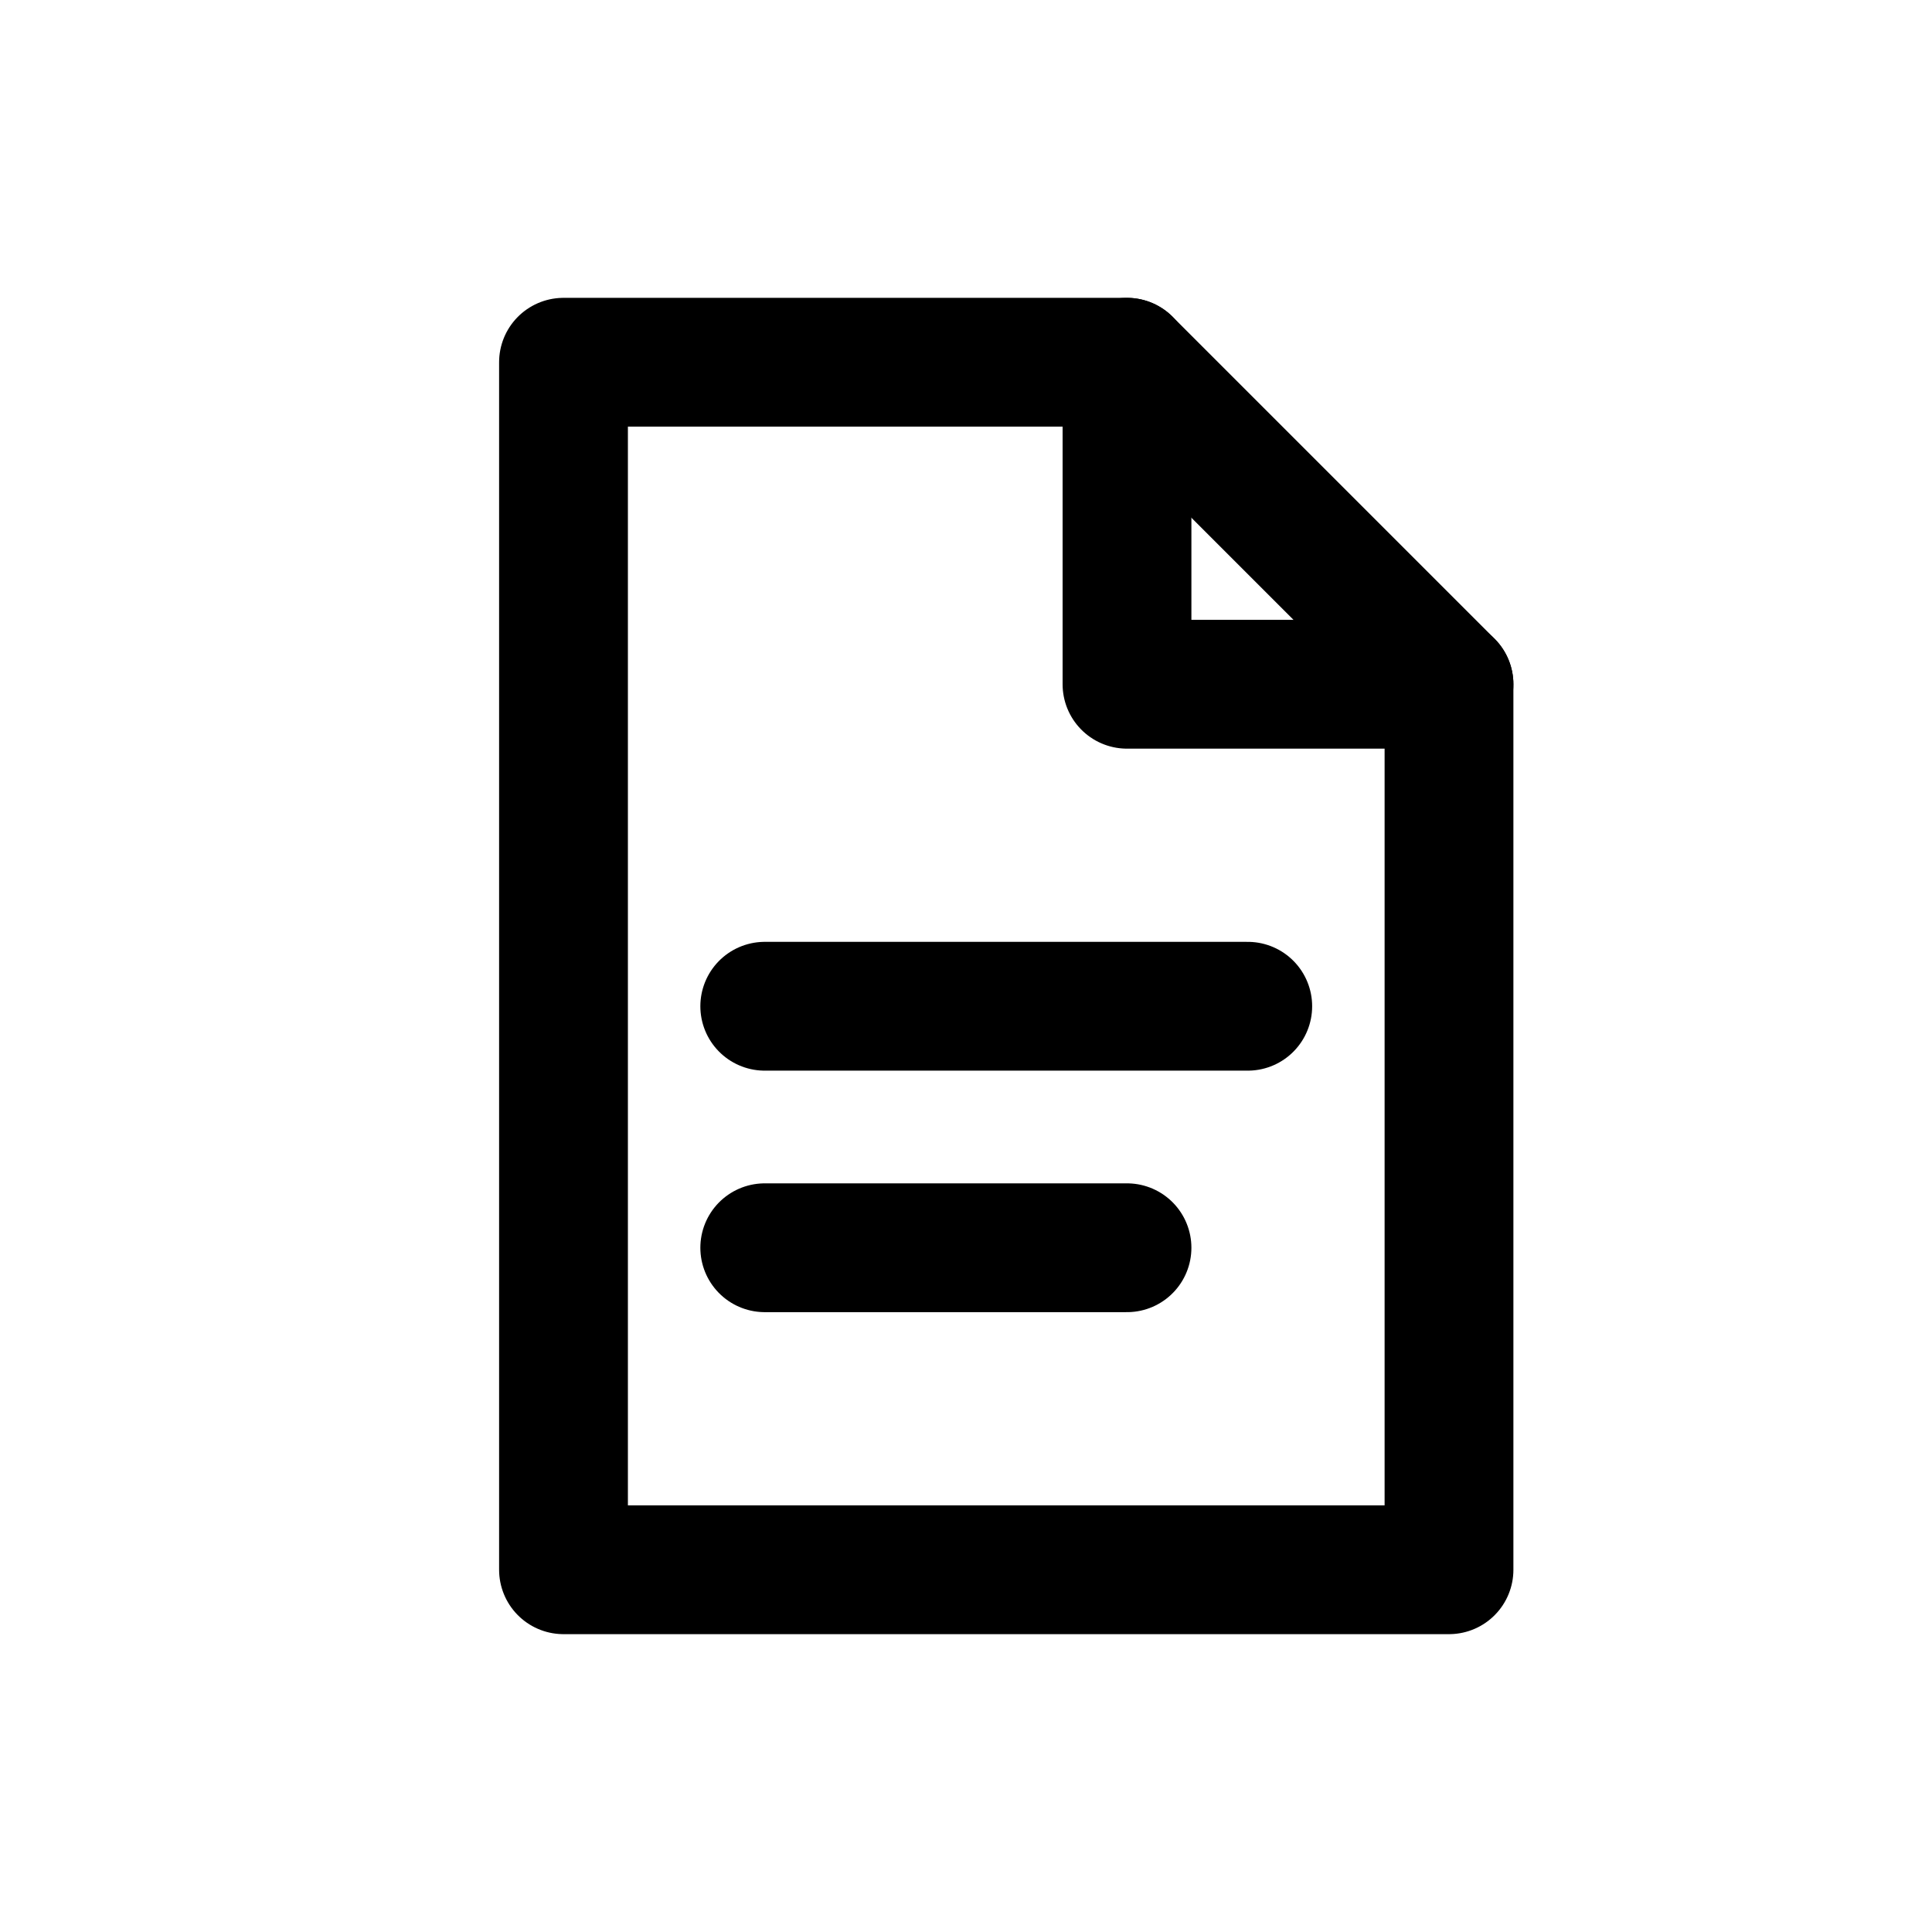
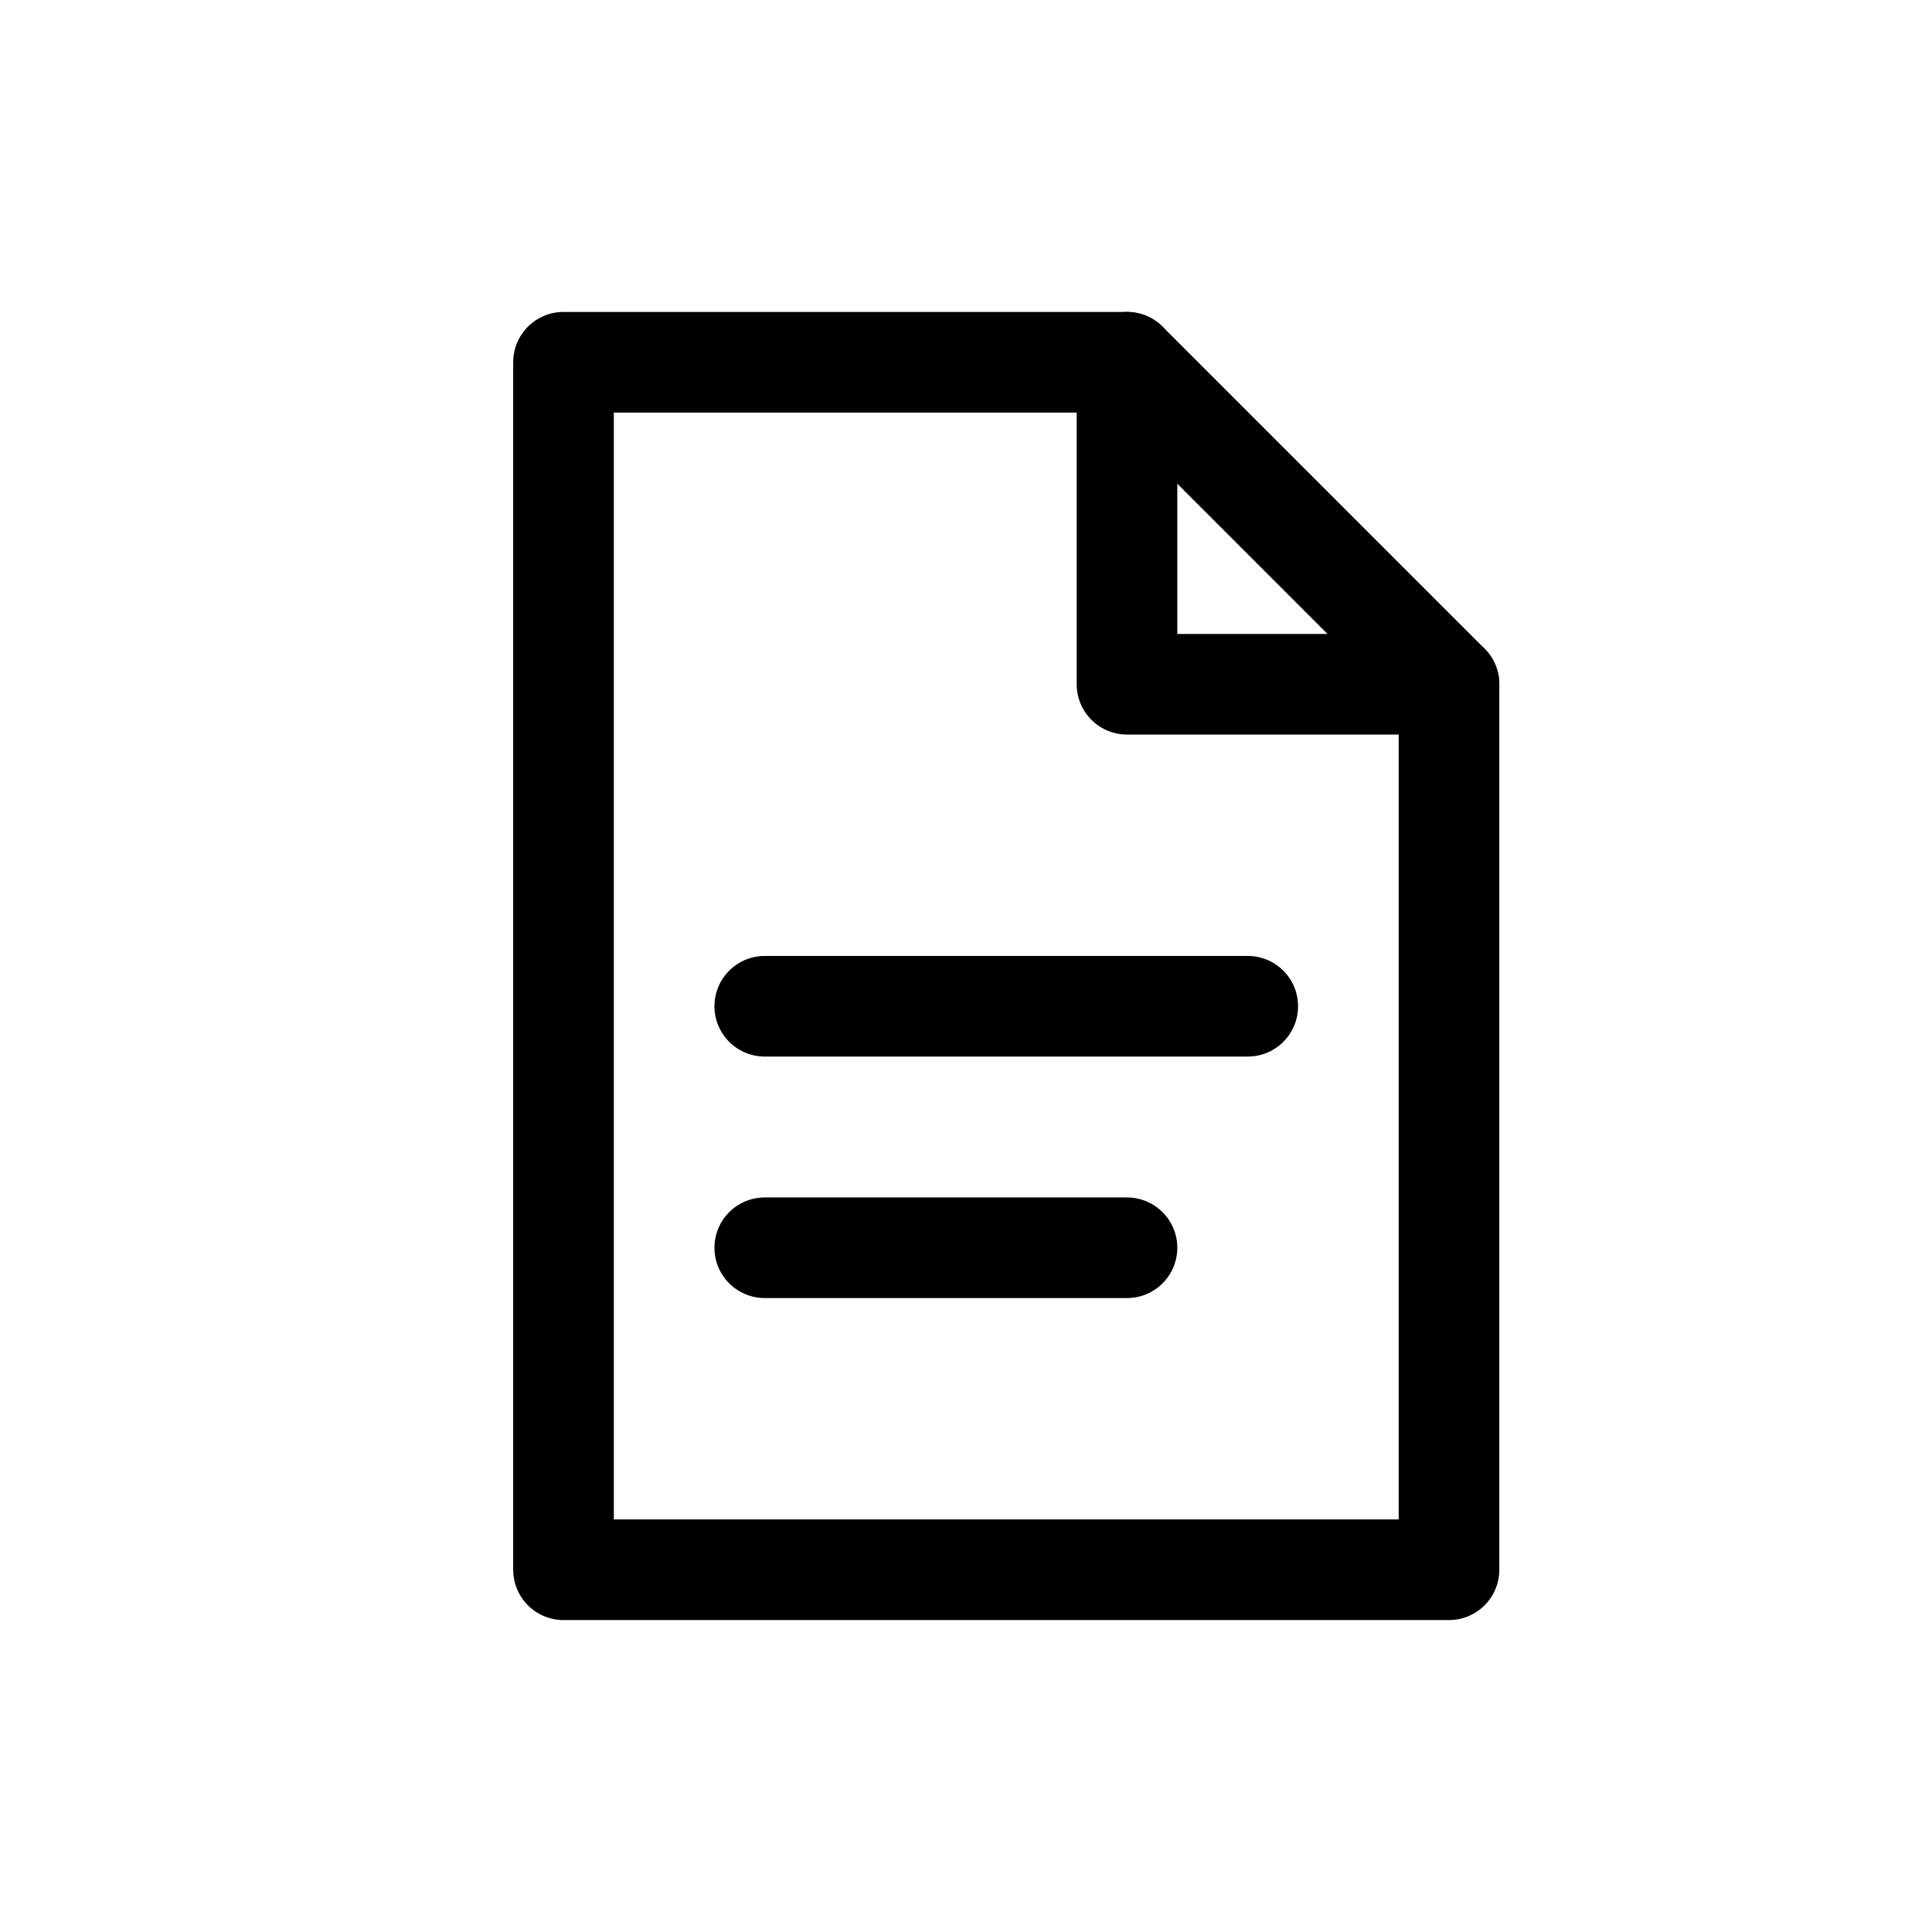
<svg xmlns="http://www.w3.org/2000/svg" width="24" height="24" viewBox="0 0 24 24" fill="none">
-   <g stroke="currentColor" stroke-width="1.6" stroke-linecap="round" stroke-linejoin="round">
+   <g stroke="currentColor" stroke-width="1.25" stroke-linecap="round" stroke-linejoin="round">
    <path d="M7 4.5H14L18 8.5V19.5H7V4.5Z" />
    <path d="M14 4.5V8.5H18" />
    <path d="M9.5 12.5H15.5" />
    <path d="M9.5 15.5H14" />
  </g>
</svg>
